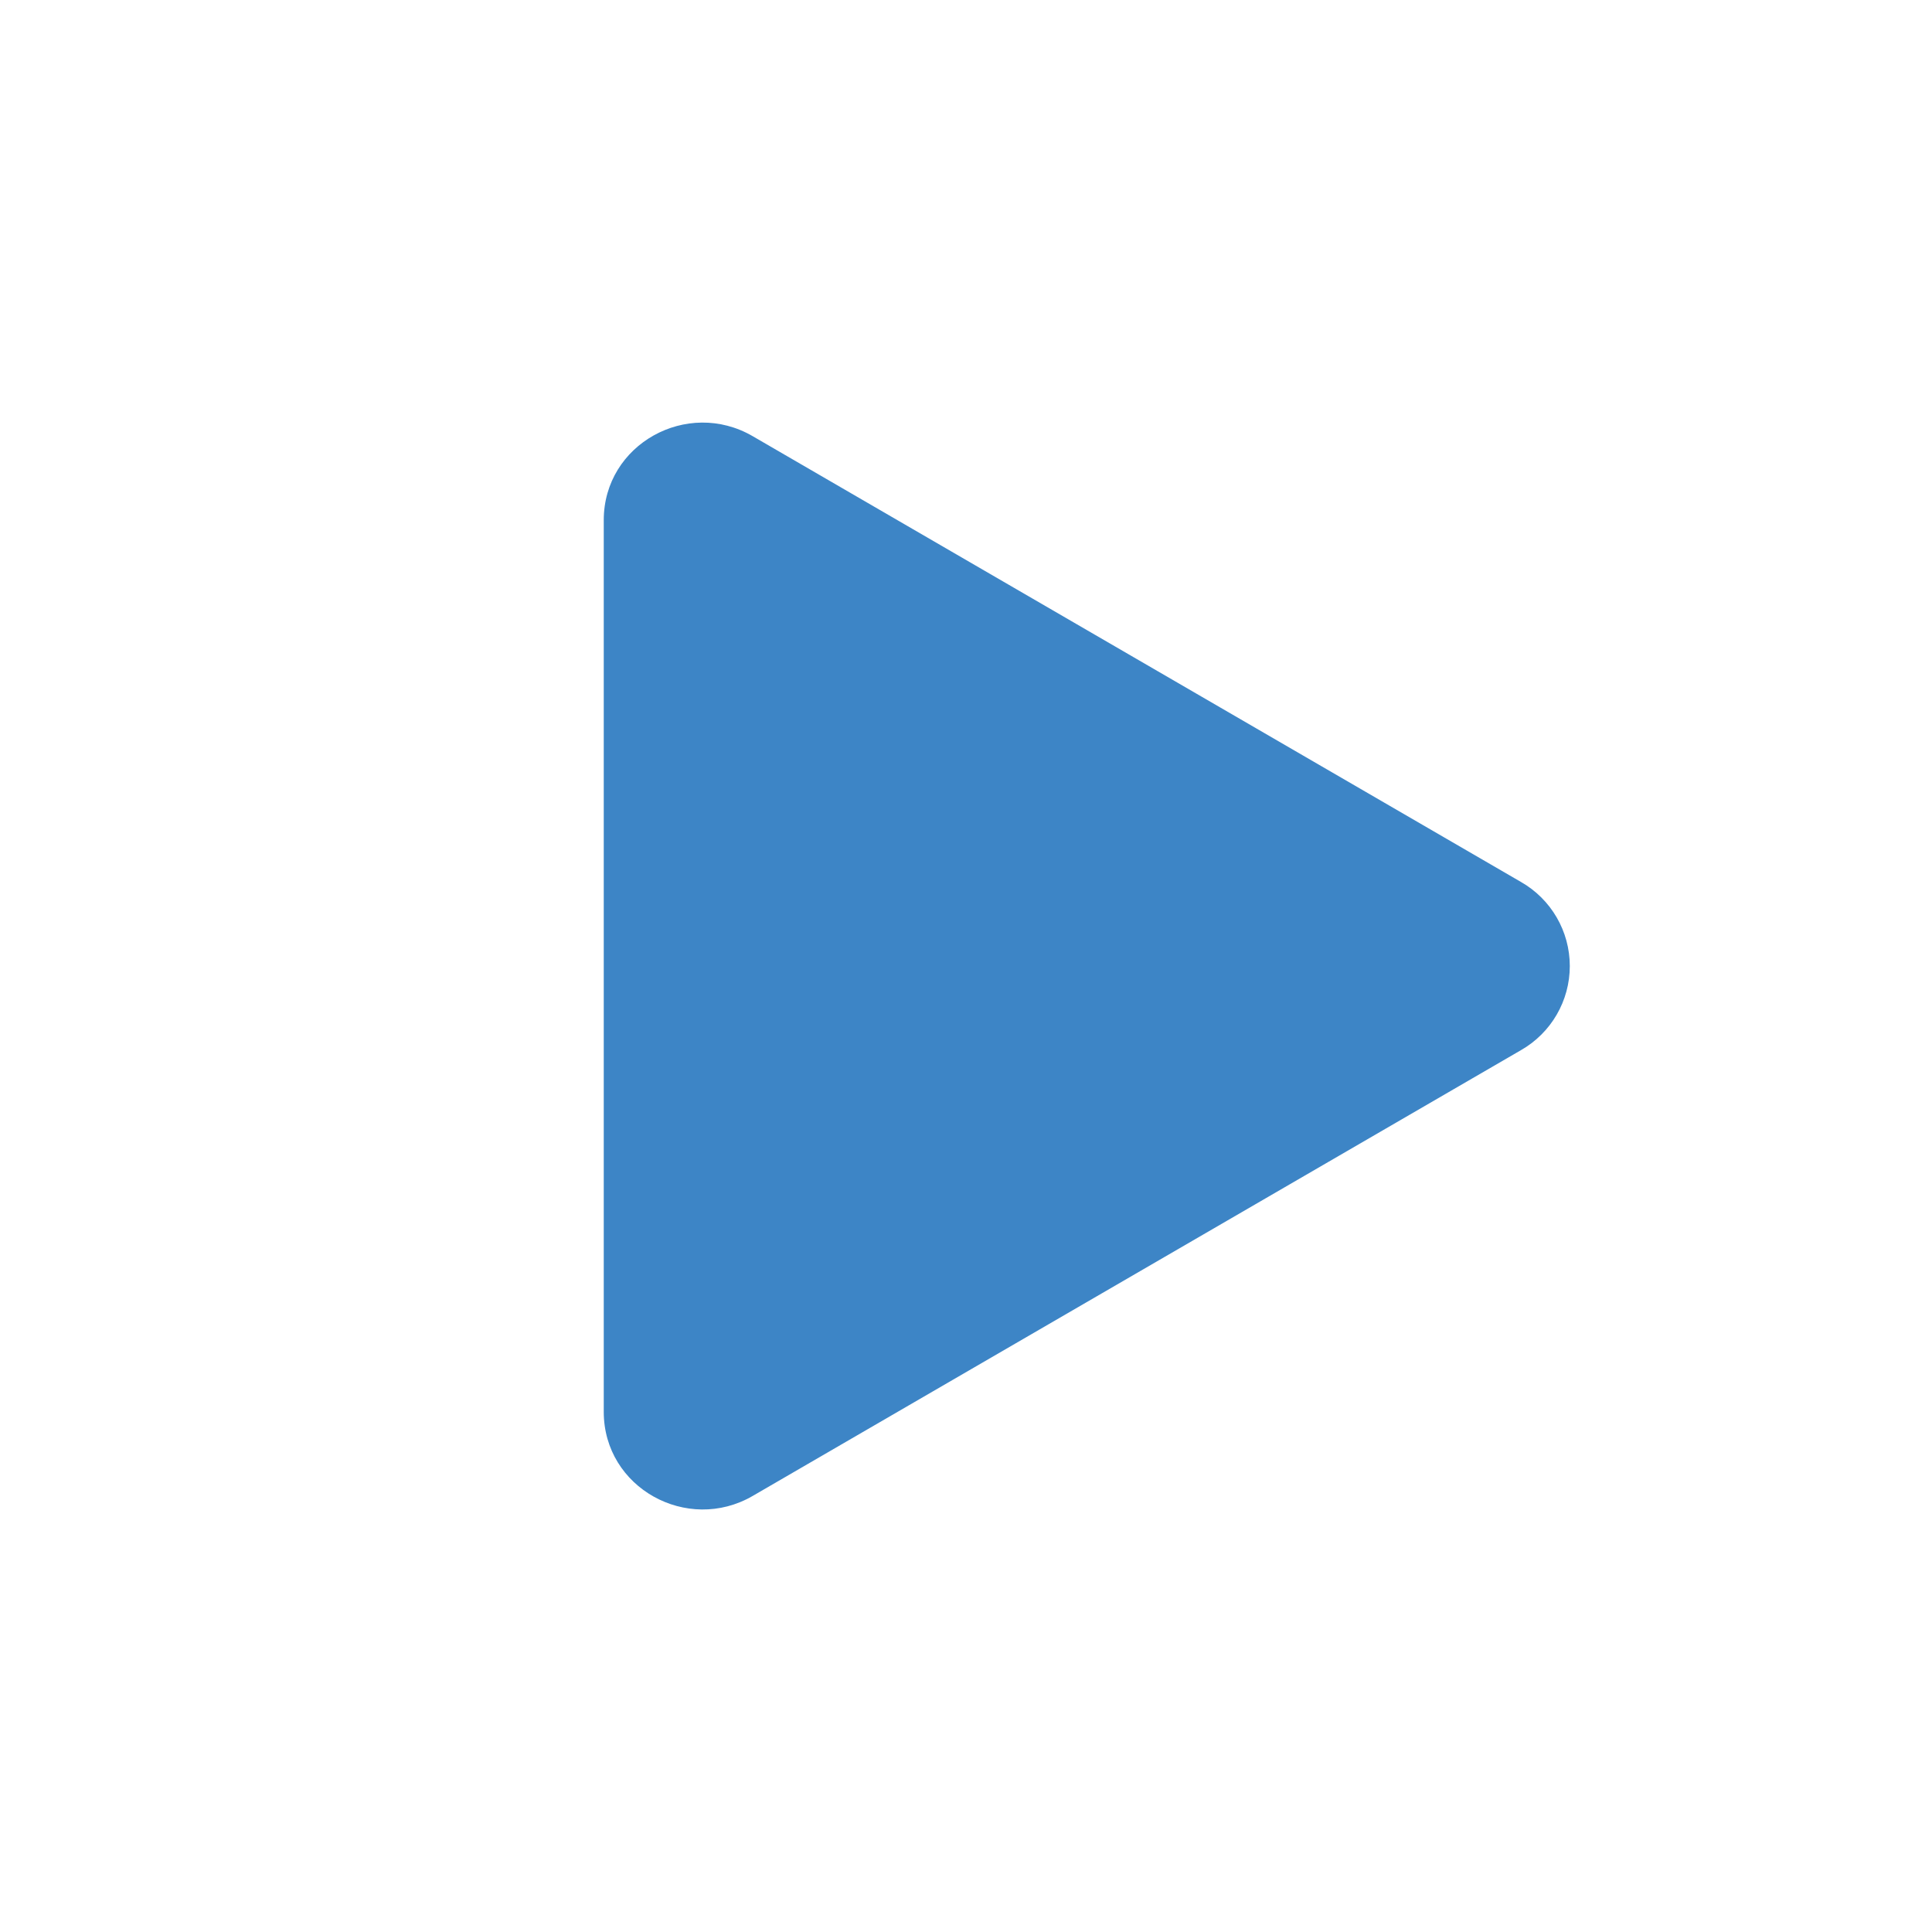
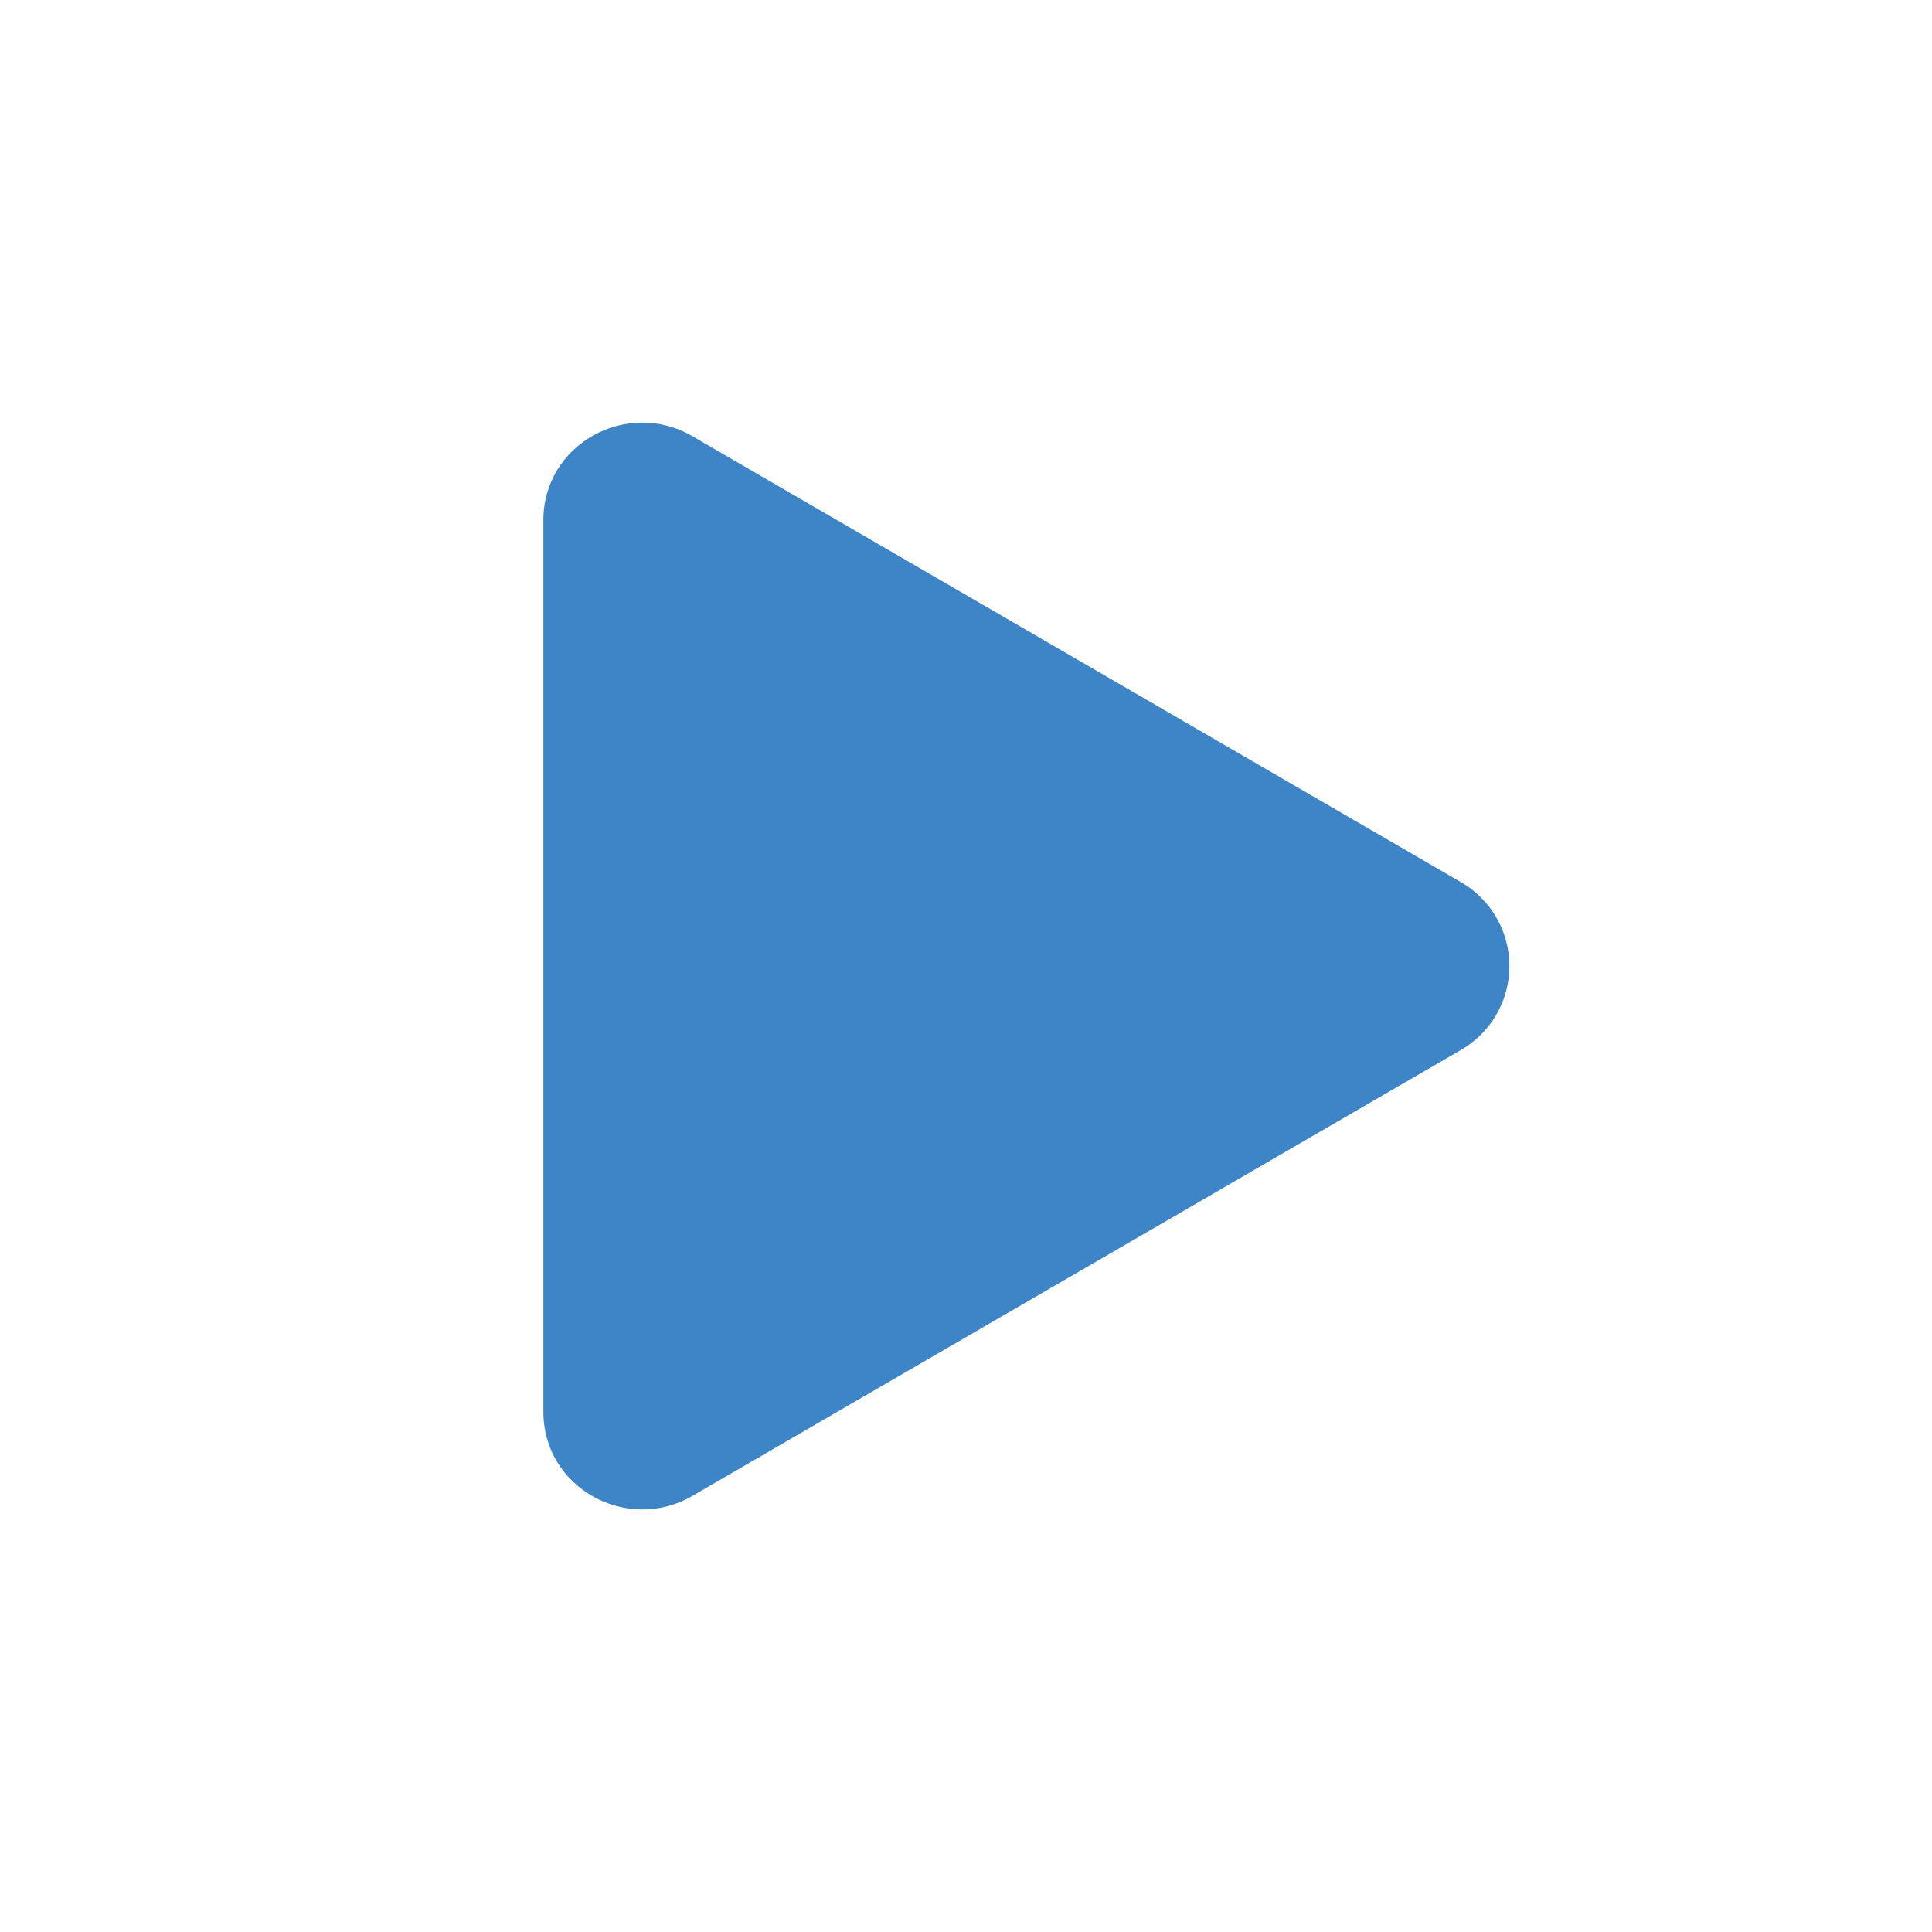
- <svg xmlns="http://www.w3.org/2000/svg" width="60" height="60" fill="#3d85c6" viewBox="-1 0 16 16">
+ <svg xmlns="http://www.w3.org/2000/svg" width="60" height="60" fill="#3d85c6" viewBox="-0.5 0 16 16">
  <path d="m11.596 8.697-6.363 3.692c-.54.313-1.233-.066-1.233-.697V4.308c0-.63.692-1.01 1.233-.696l6.363 3.692a.802.802 0 0 1 0 1.393z" />
</svg>
